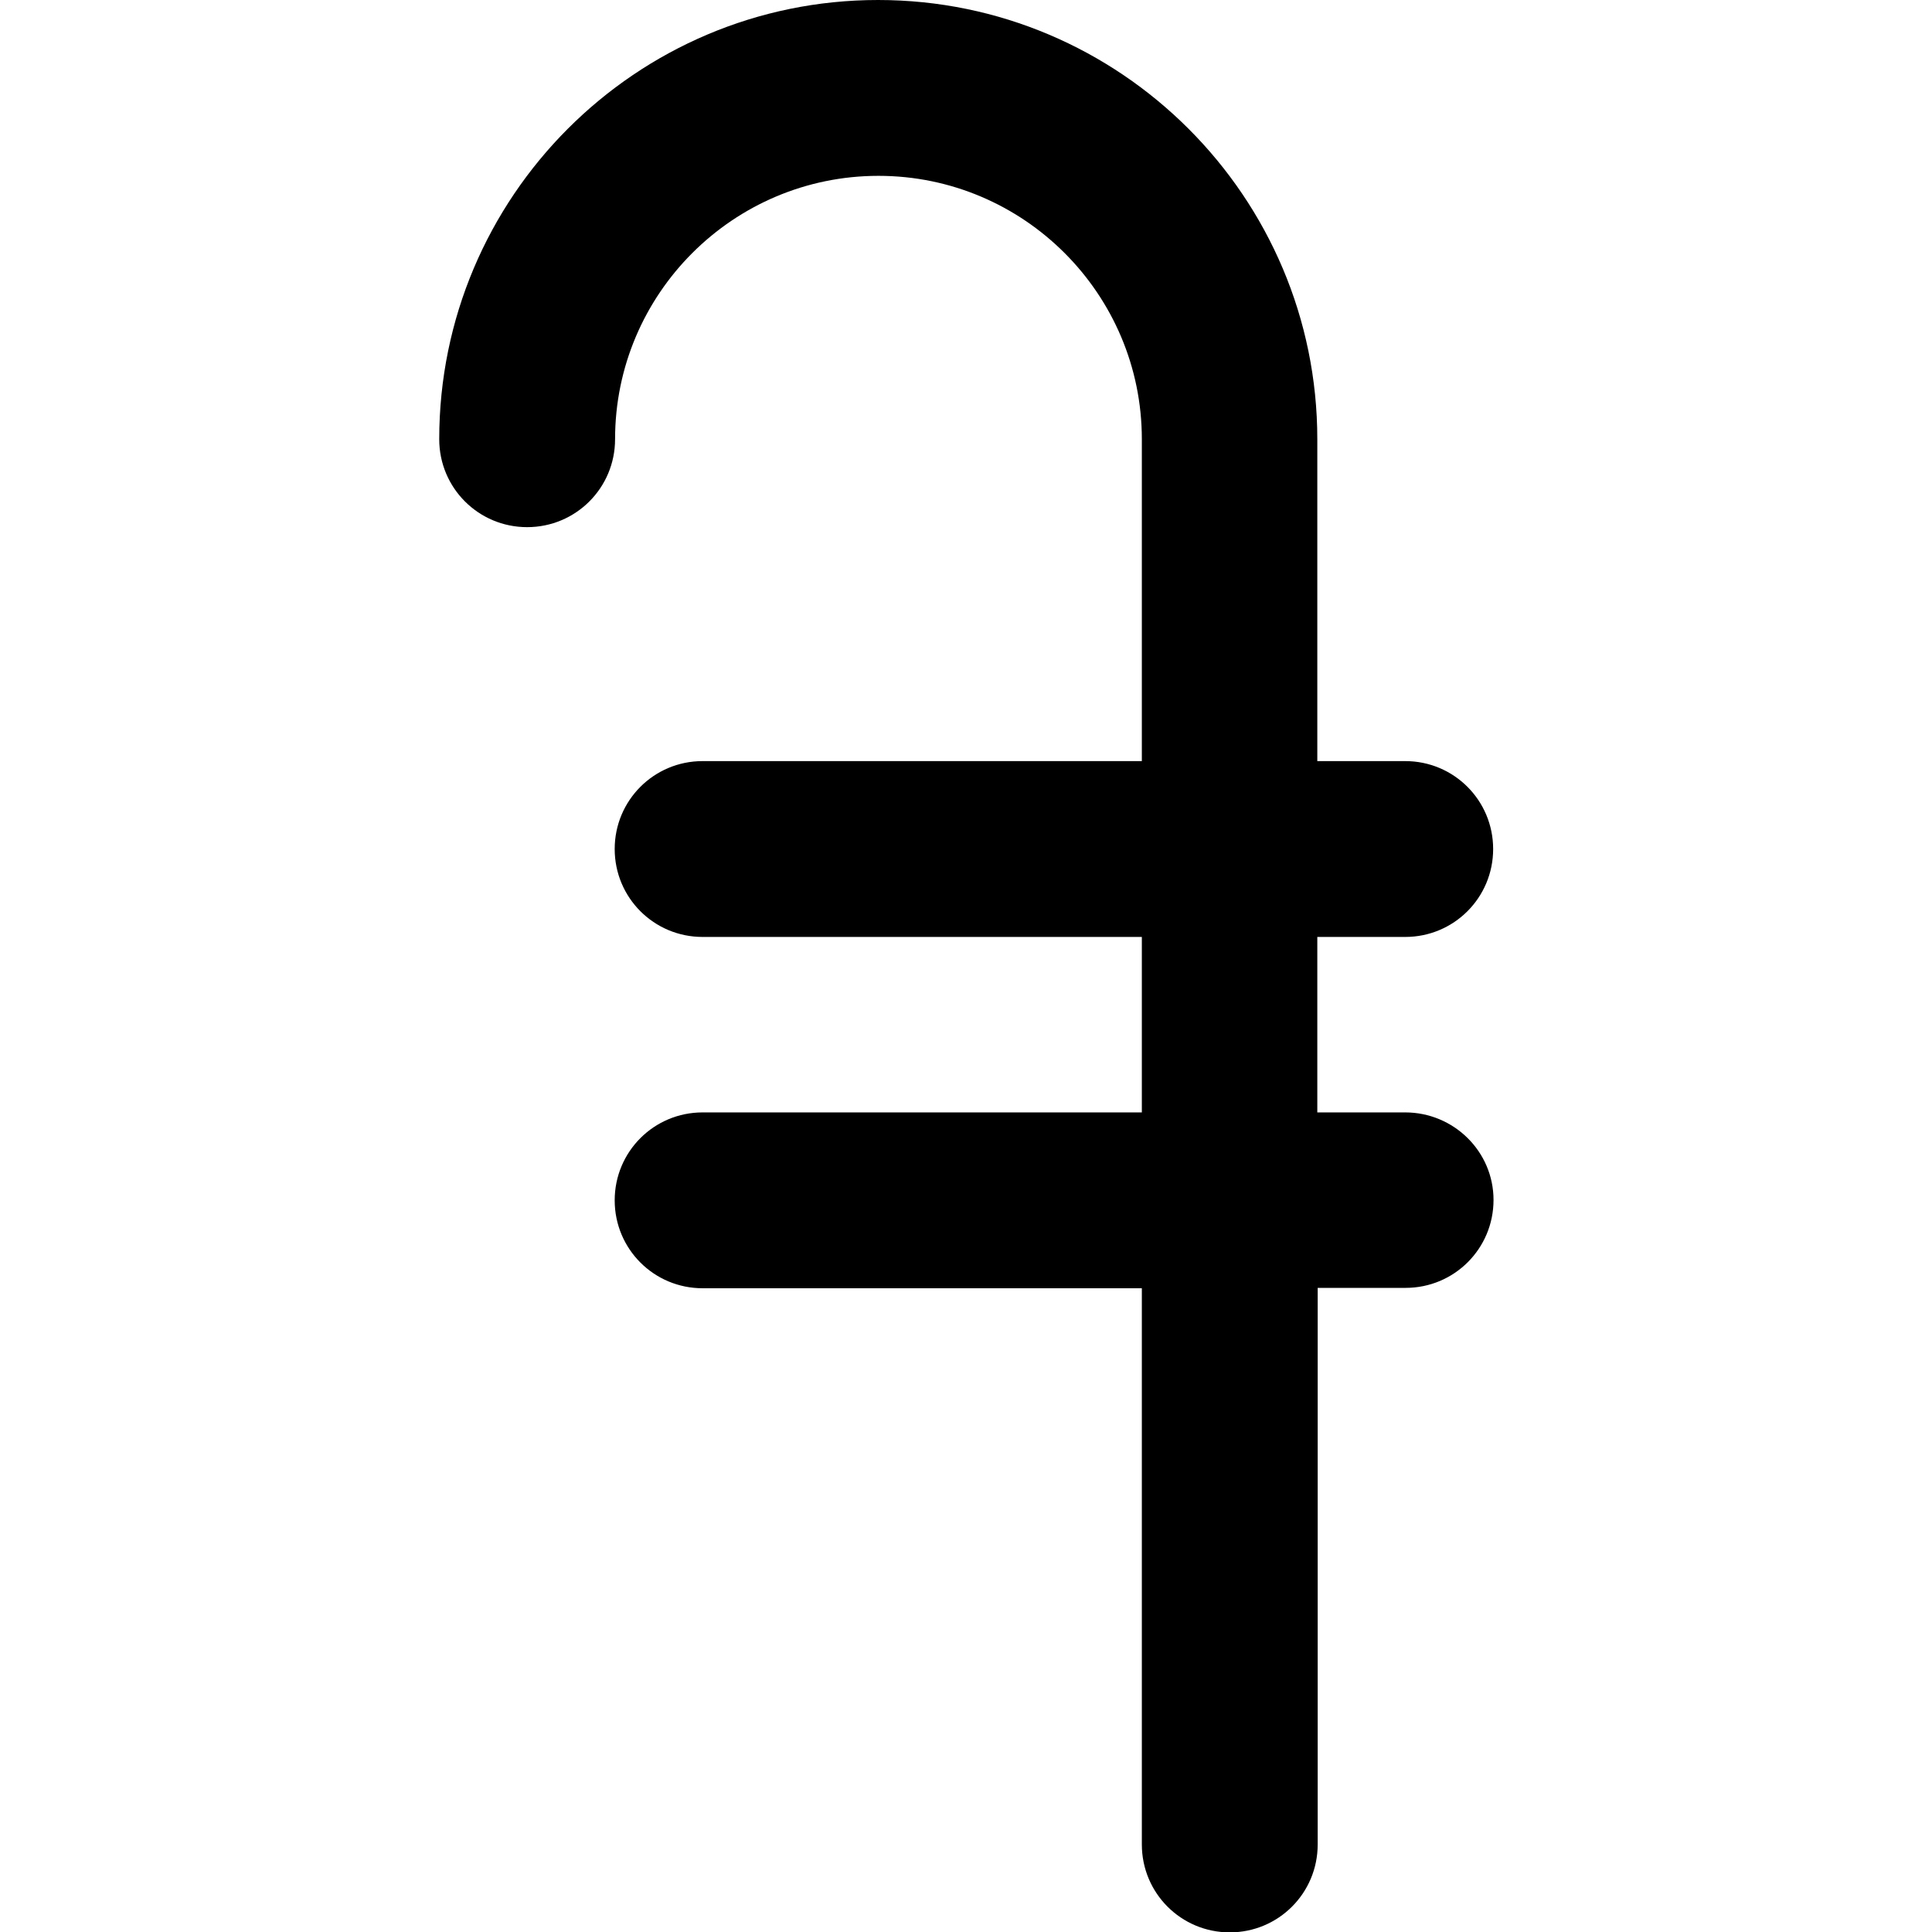
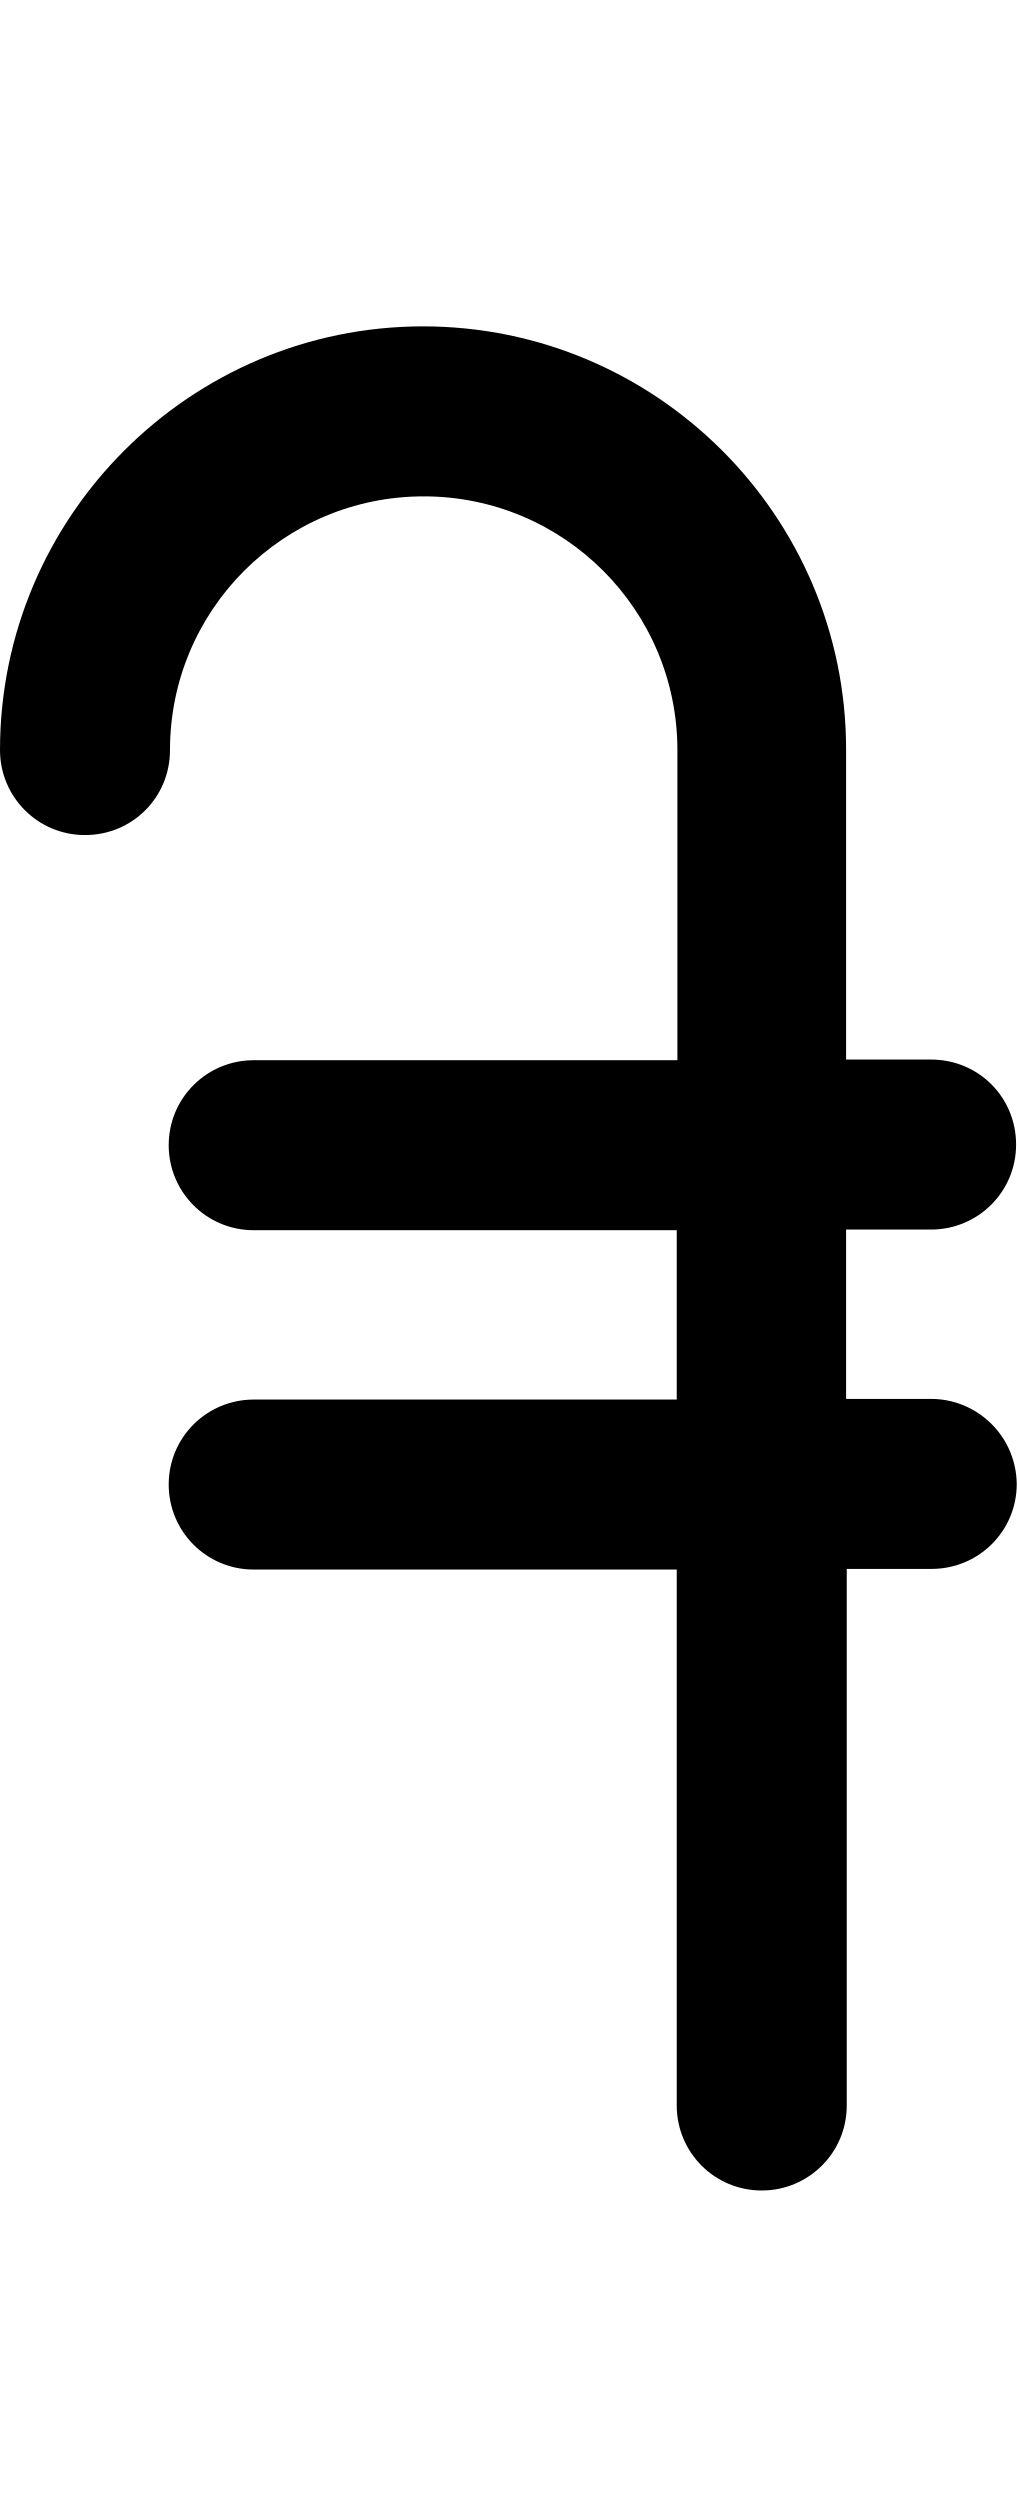
- <svg xmlns="http://www.w3.org/2000/svg" version="1.1" id="Layer_1" x="0px" y="0px" viewBox="0 0 512 512" style="enable-background:new 0 0 512 512;" xml:space="preserve">
-   <path id="XMLID_352_" d="M372.4,294.8h-23.3v-46.5h23.3c12.9,0,23.3-10.4,23.3-23.3c0-12.9-10.4-23.3-23.3-23.3h-23.3v-85.3  C349.1,52.2,296.9,0,232.7,0S116.4,52.2,116.4,116.4c0,12.9,10.4,23.3,23.3,23.3c12.9,0,23.3-10.4,23.3-23.3  c0-38.5,31.3-69.8,69.8-69.8s69.8,31.3,69.8,69.8v85.3H186.2c-12.9,0-23.3,10.4-23.3,23.3c0,12.9,10.4,23.3,23.3,23.3h116.4v46.5  H186.2c-12.9,0-23.3,10.4-23.3,23.3s10.4,23.3,23.3,23.3h116.4v147.4c0,12.9,10.4,23.3,23.3,23.3c12.9,0,23.3-10.4,23.3-23.3V341.3  h23.3c12.9,0,23.3-10.4,23.3-23.3S385.2,294.8,372.4,294.8z" />
+ <svg xmlns="http://www.w3.org/2000/svg" version="1.1" id="Layer_1" x="0px" y="0px" viewBox="0 0 156.6 385.3" style="enable-background:new 0 0 156.6 385.3;" xml:space="preserve">
+   <path id="XMLID_352_" d="M143.5,215.6h-13.1v-26.1h13.1c7.2,0,13.1-5.8,13.1-13.1s-5.8-13.1-13.1-13.1h-13.1v-47.8  c0-36-29.3-65.2-65.2-65.2S0,79.6,0,115.6c0,7.2,5.8,13.1,13.1,13.1s13.1-5.8,13.1-13.1c0-21.6,17.5-39.1,39.1-39.1  s39.1,17.5,39.1,39.1v47.8H39.1c-7.2,0-13.1,5.8-13.1,13.1c0,7.2,5.8,13.1,13.1,13.1h65.2v26.1H39.1c-7.2,0-13.1,5.8-13.1,13.1  c0,7.2,5.8,13.1,13.1,13.1h65.2v82.6c0,7.2,5.8,13.1,13.1,13.1c7.2,0,13.1-5.8,13.1-13.1v-82.7h13.1c7.2,0,13.1-5.8,13.1-13.1  C156.6,221.3,150.6,215.6,143.5,215.6z" />
</svg>
